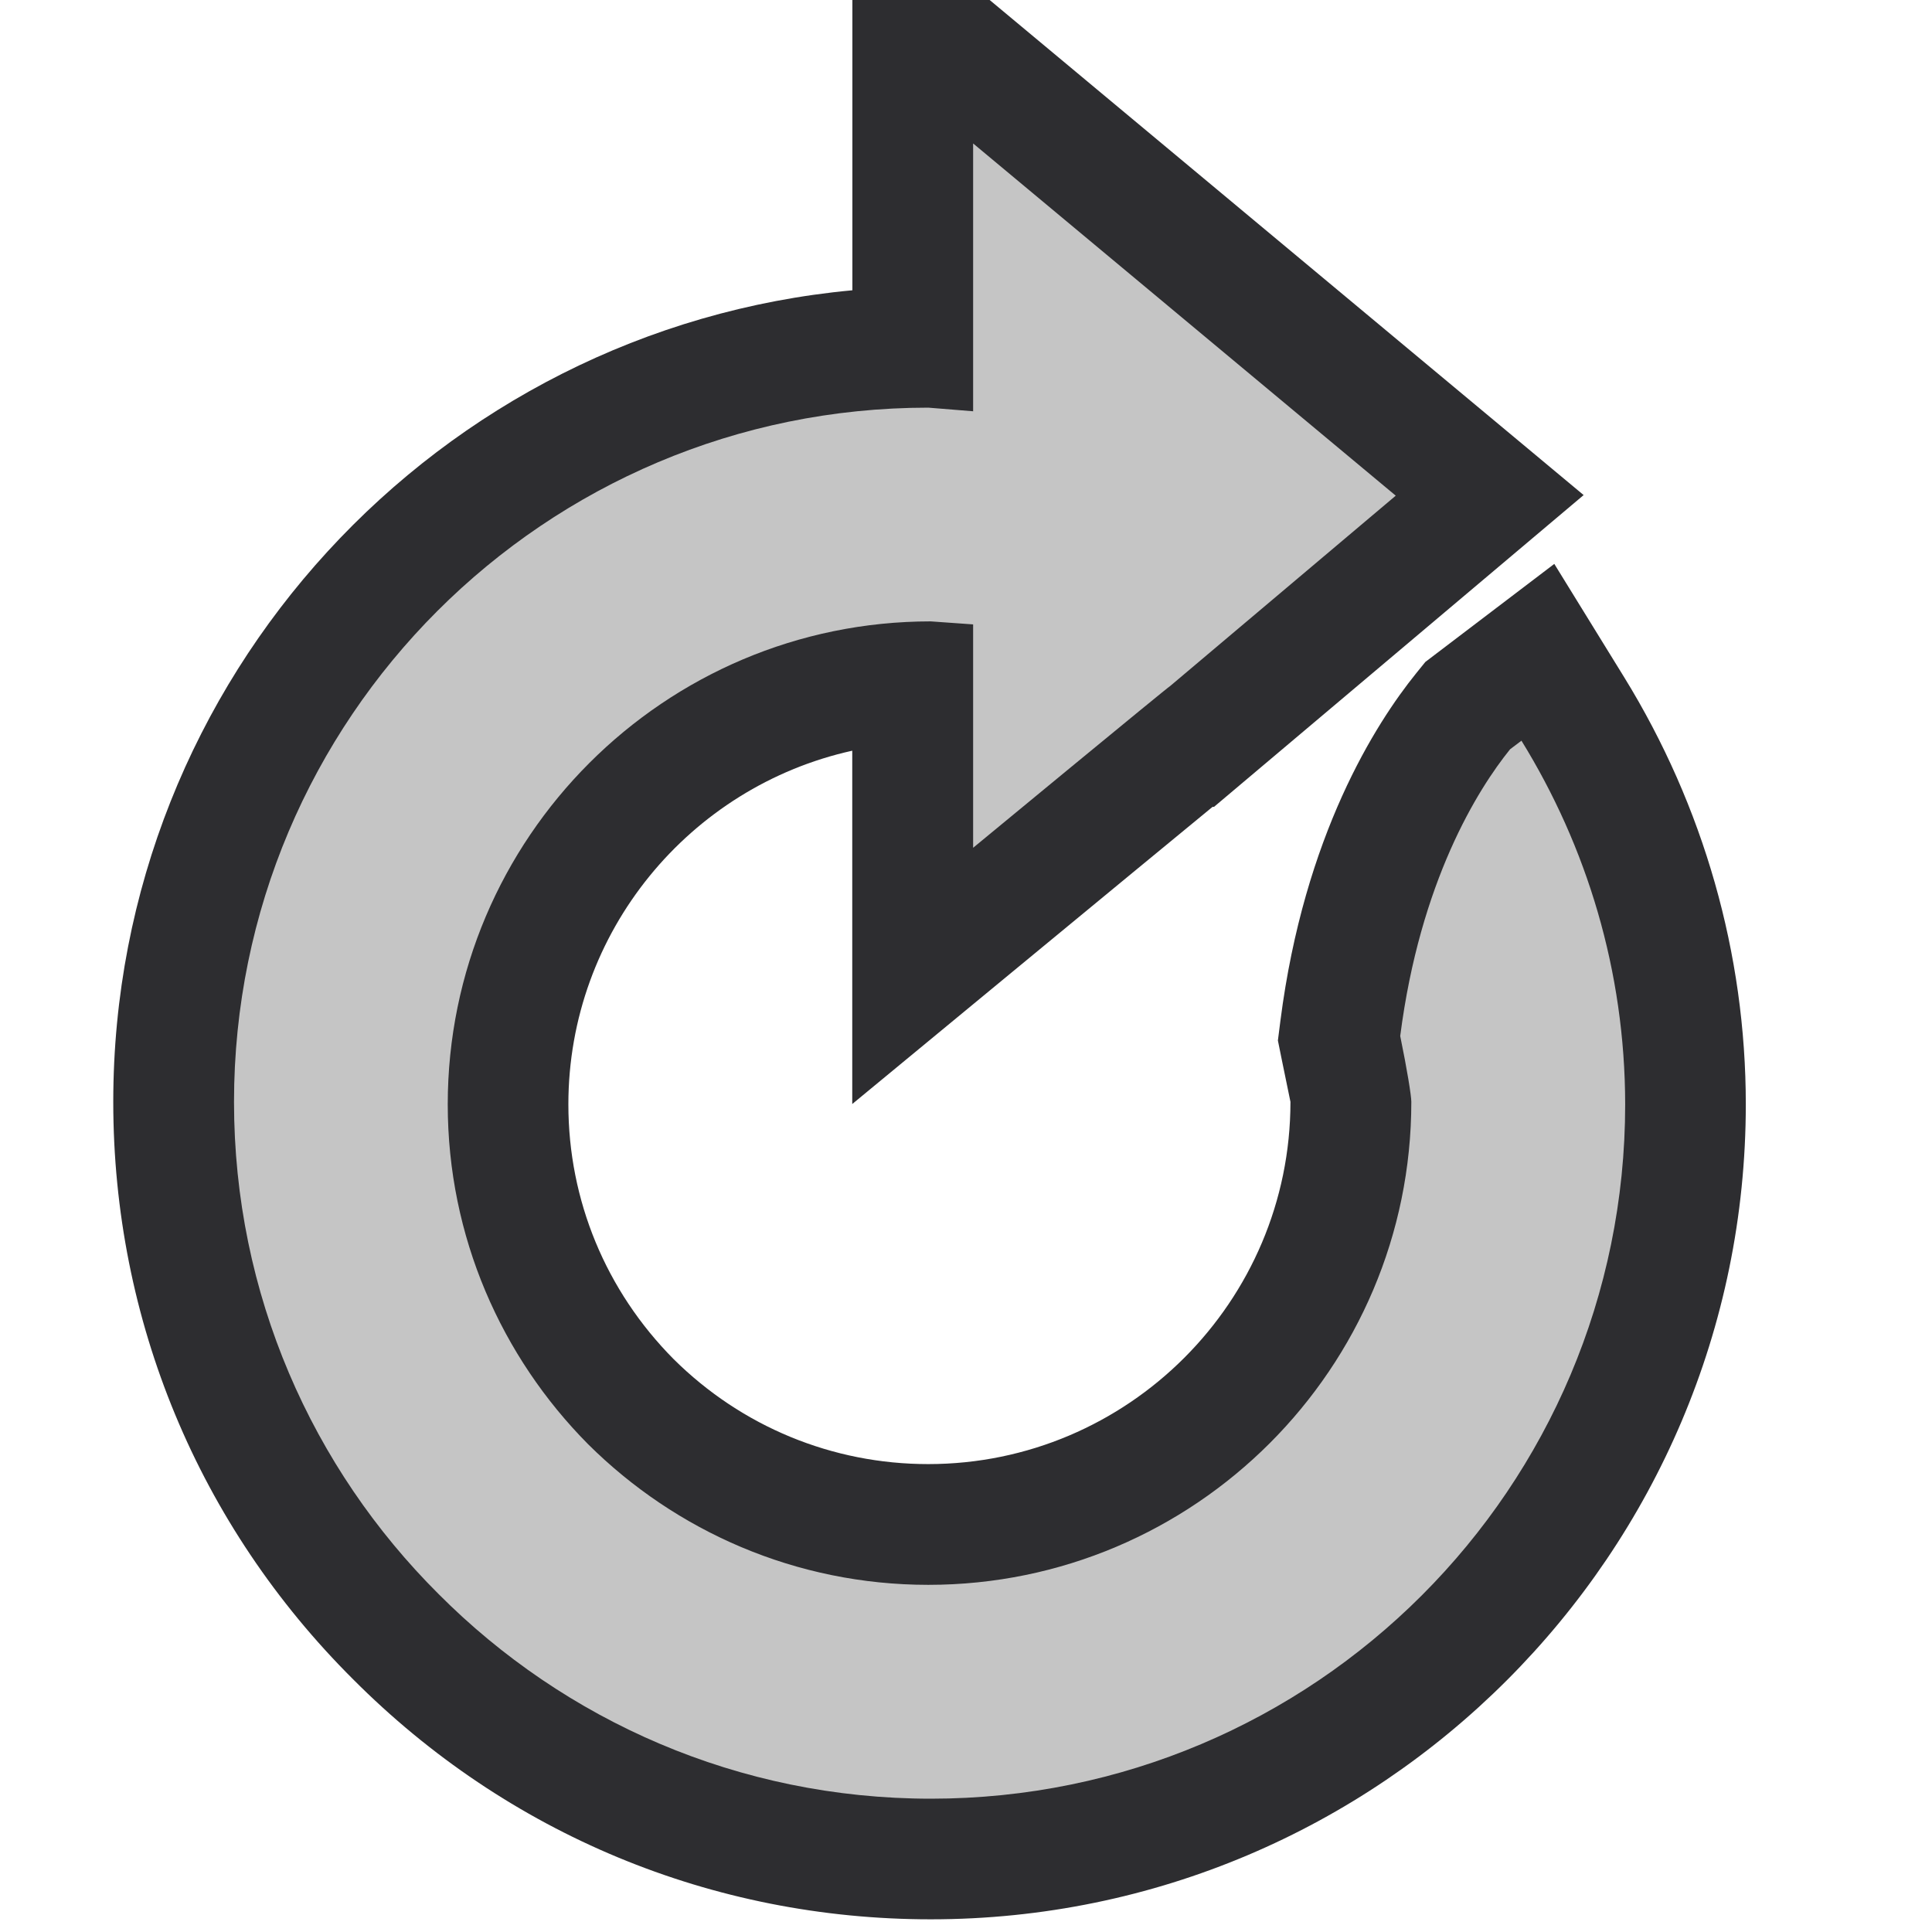
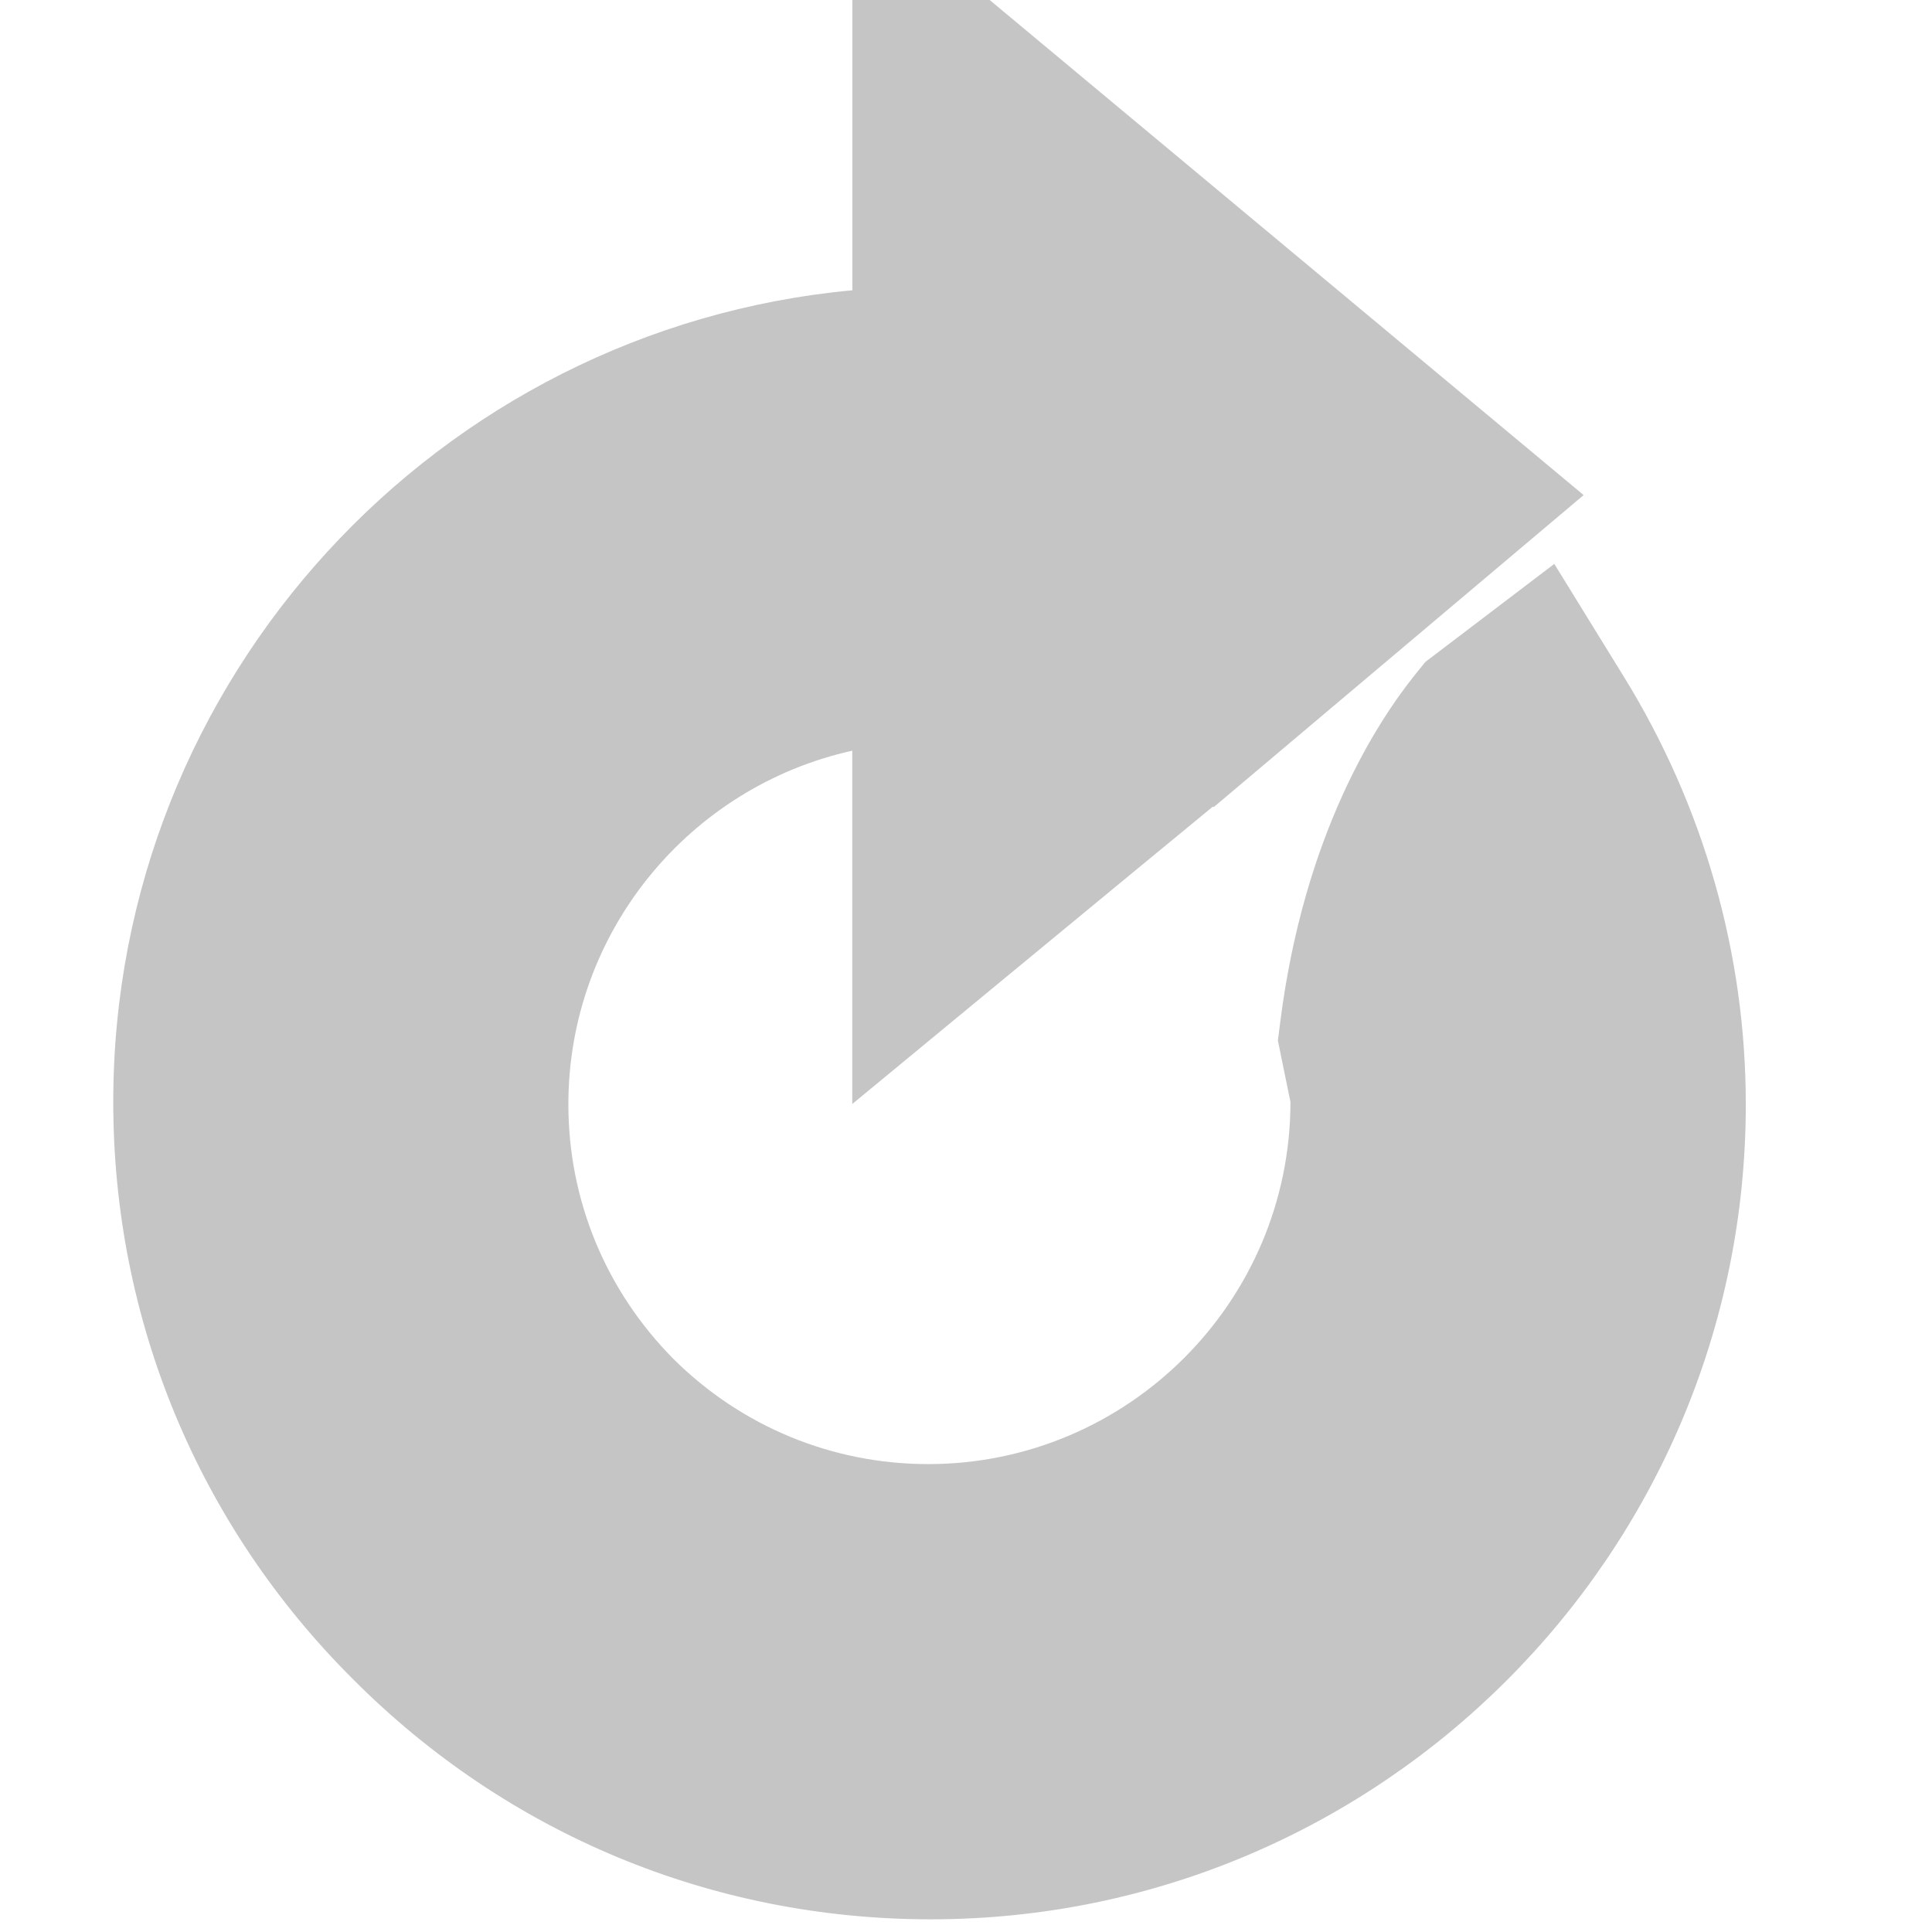
<svg xmlns="http://www.w3.org/2000/svg" width="16" height="16">
-   <path d="M13.451 5.609l-.579-.939-1.068.812-.076.094c-.335.415-.927 1.341-1.124 2.876l-.021.165.033.163.071.345c0 1.654-1.346 3-3 3-.795 0-1.545-.311-2.107-.868-.563-.567-.873-1.317-.873-2.111 0-1.431 1.007-2.632 2.351-2.929v2.926s2.528-2.087 2.984-2.461h.012l3.061-2.582-4.919-4.1h-1.137v2.404c-3.429.318-6.121 3.211-6.121 6.721 0 1.809.707 3.508 1.986 4.782 1.277 1.282 2.976 1.988 4.784 1.988 3.722 0 6.75-3.028 6.75-6.75 0-1.245-.349-2.468-1.007-3.536z" fill="#2D2D30" />
+   <path d="M13.451 5.609l-.579-.939-1.068.812-.076.094c-.335.415-.927 1.341-1.124 2.876l-.021.165.033.163.071.345c0 1.654-1.346 3-3 3-.795 0-1.545-.311-2.107-.868-.563-.567-.873-1.317-.873-2.111 0-1.431 1.007-2.632 2.351-2.929v2.926s2.528-2.087 2.984-2.461h.012l3.061-2.582-4.919-4.1h-1.137v2.404c-3.429.318-6.121 3.211-6.121 6.721 0 1.809.707 3.508 1.986 4.782 1.277 1.282 2.976 1.988 4.784 1.988 3.722 0 6.75-3.028 6.75-6.75 0-1.245-.349-2.468-1.007-3.536z" fill="#C5C5C5" />
  <path d="M12.6 6.134l-.094.071c-.269.333-.746 1.096-.91 2.375.057.277.092.495.092.545 0 2.206-1.794 4-4 4-1.098 0-2.093-.445-2.817-1.164-.718-.724-1.163-1.718-1.163-2.815 0-2.206 1.794-4 4-4l.351.025v1.85s1.626-1.342 1.631-1.339l1.869-1.577-3.5-2.917v2.218l-.371-.03c-3.176 0-5.75 2.574-5.75 5.75 0 1.593.648 3.034 1.695 4.076 1.042 1.046 2.482 1.694 4.076 1.694 3.176 0 5.75-2.574 5.75-5.75-.001-1.106-.318-2.135-.859-3.012z" fill="#C5C5C5" />
</svg>
